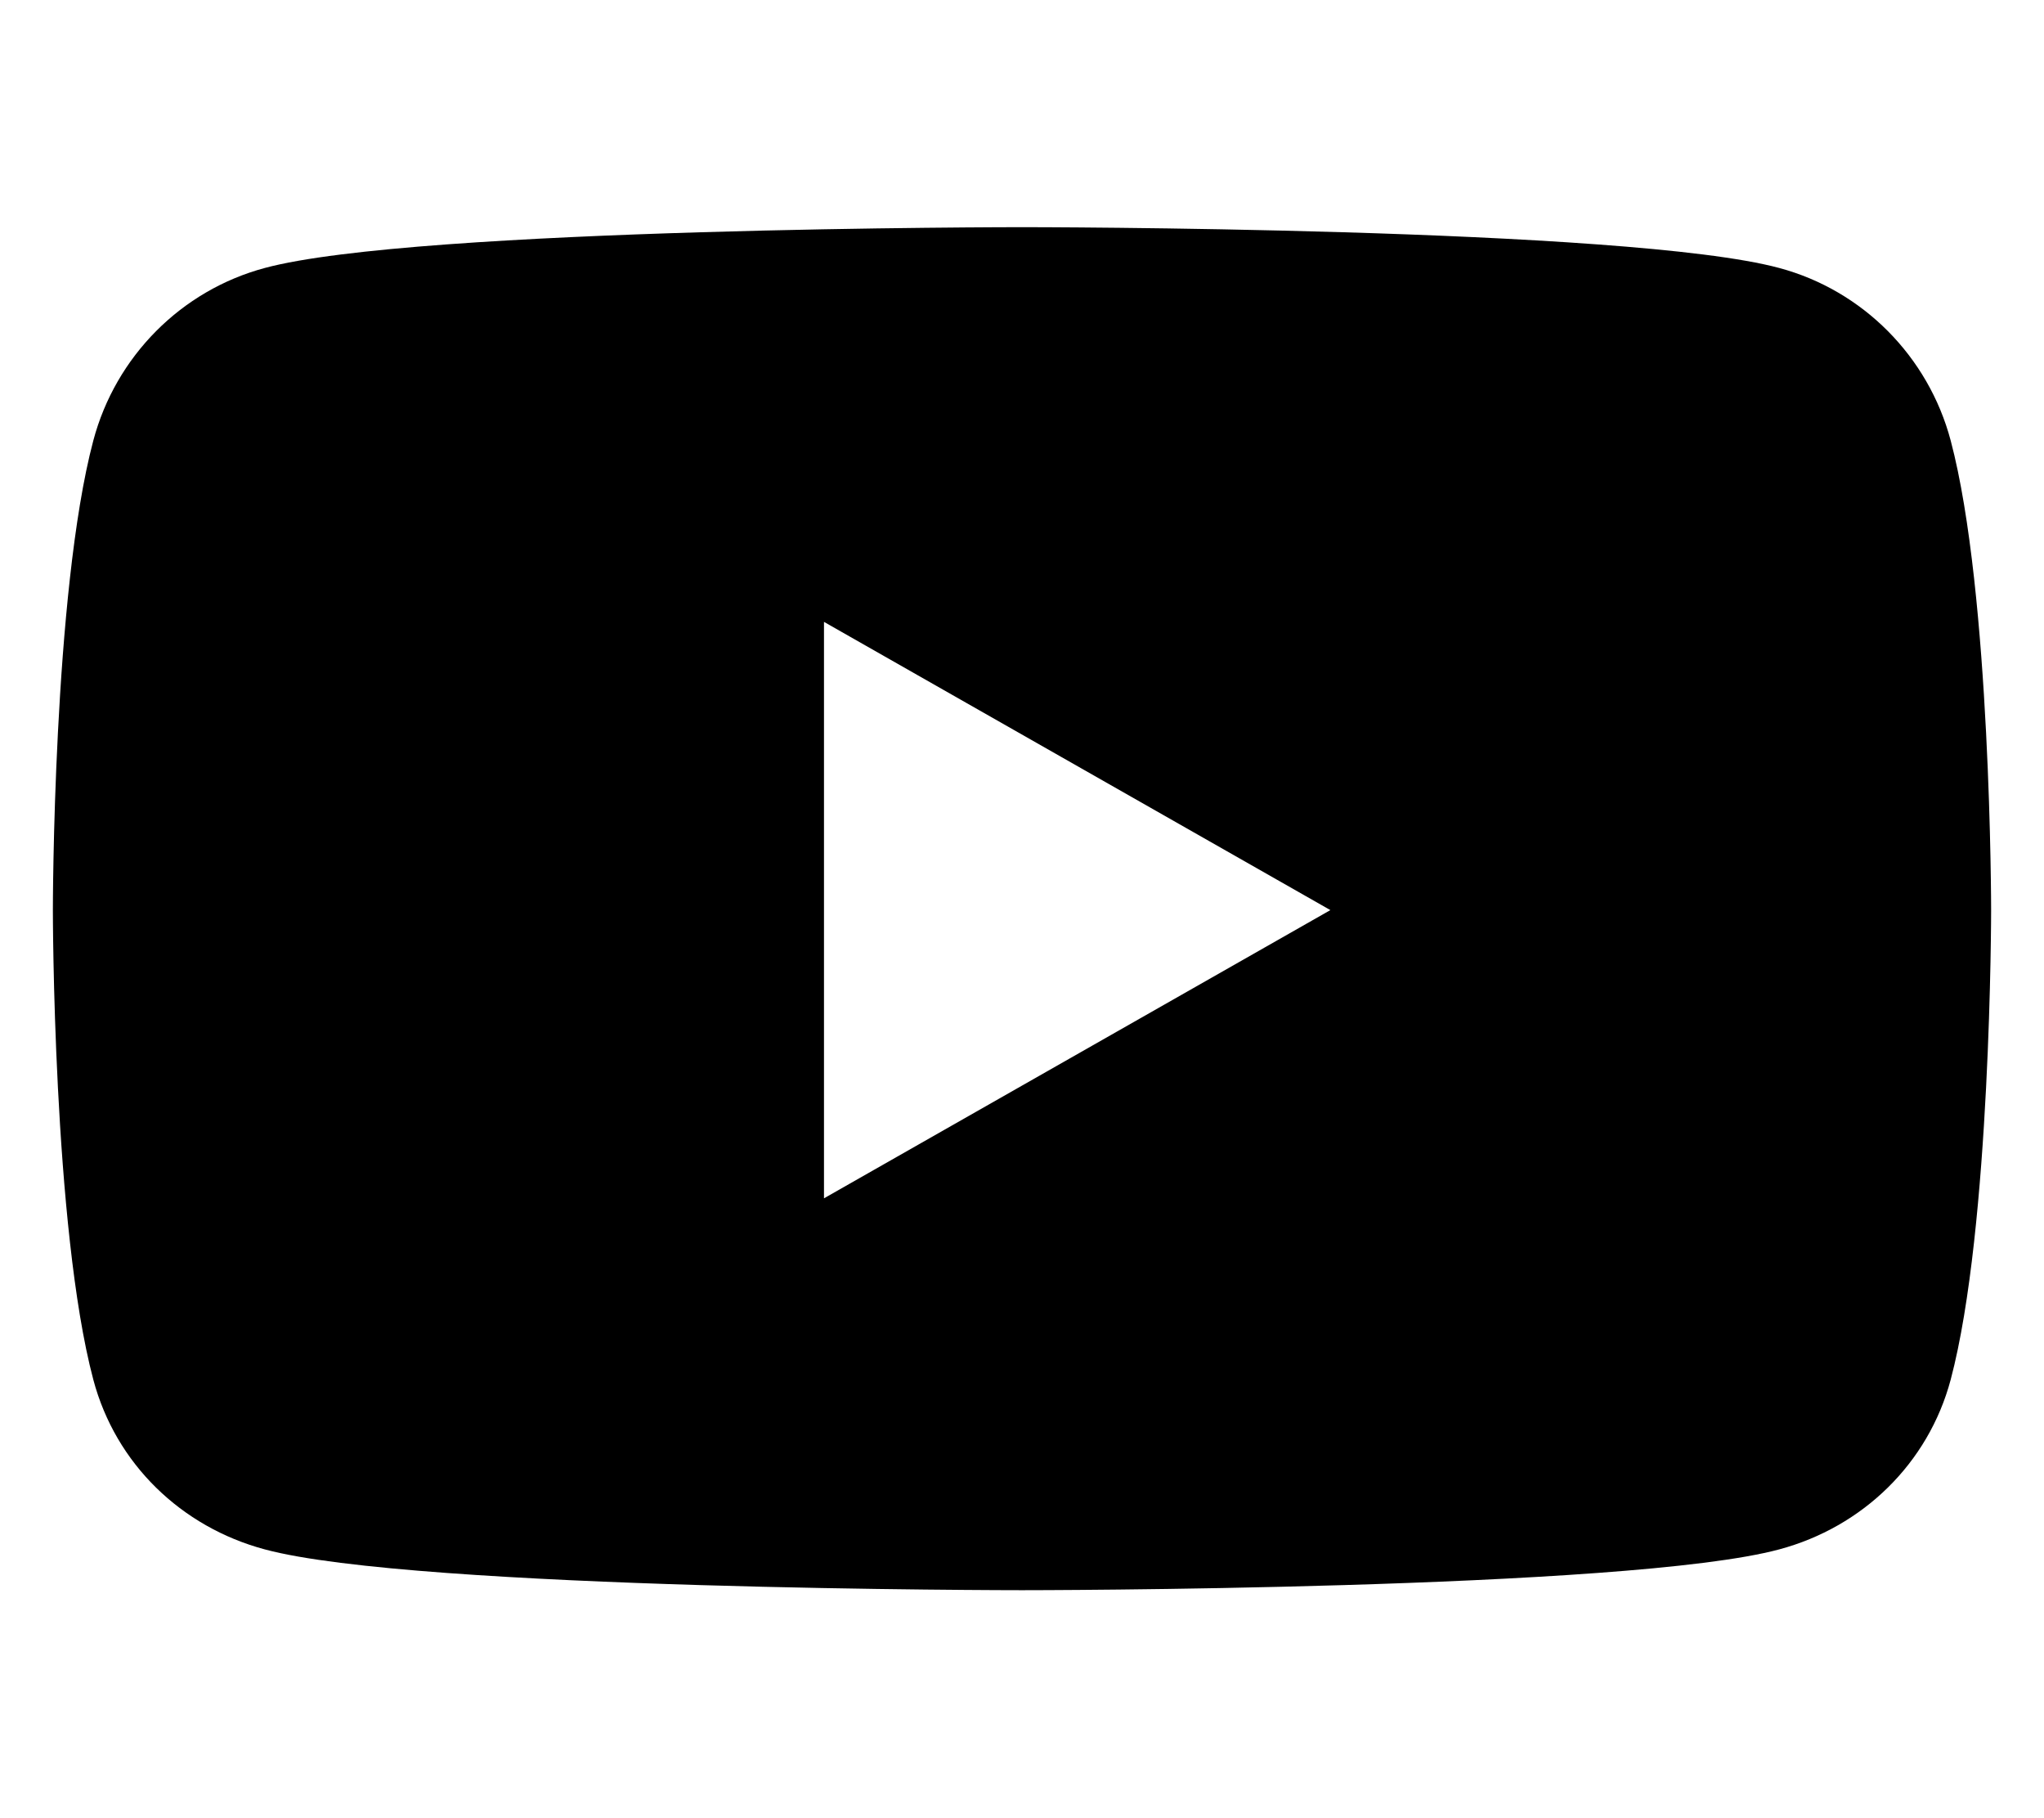
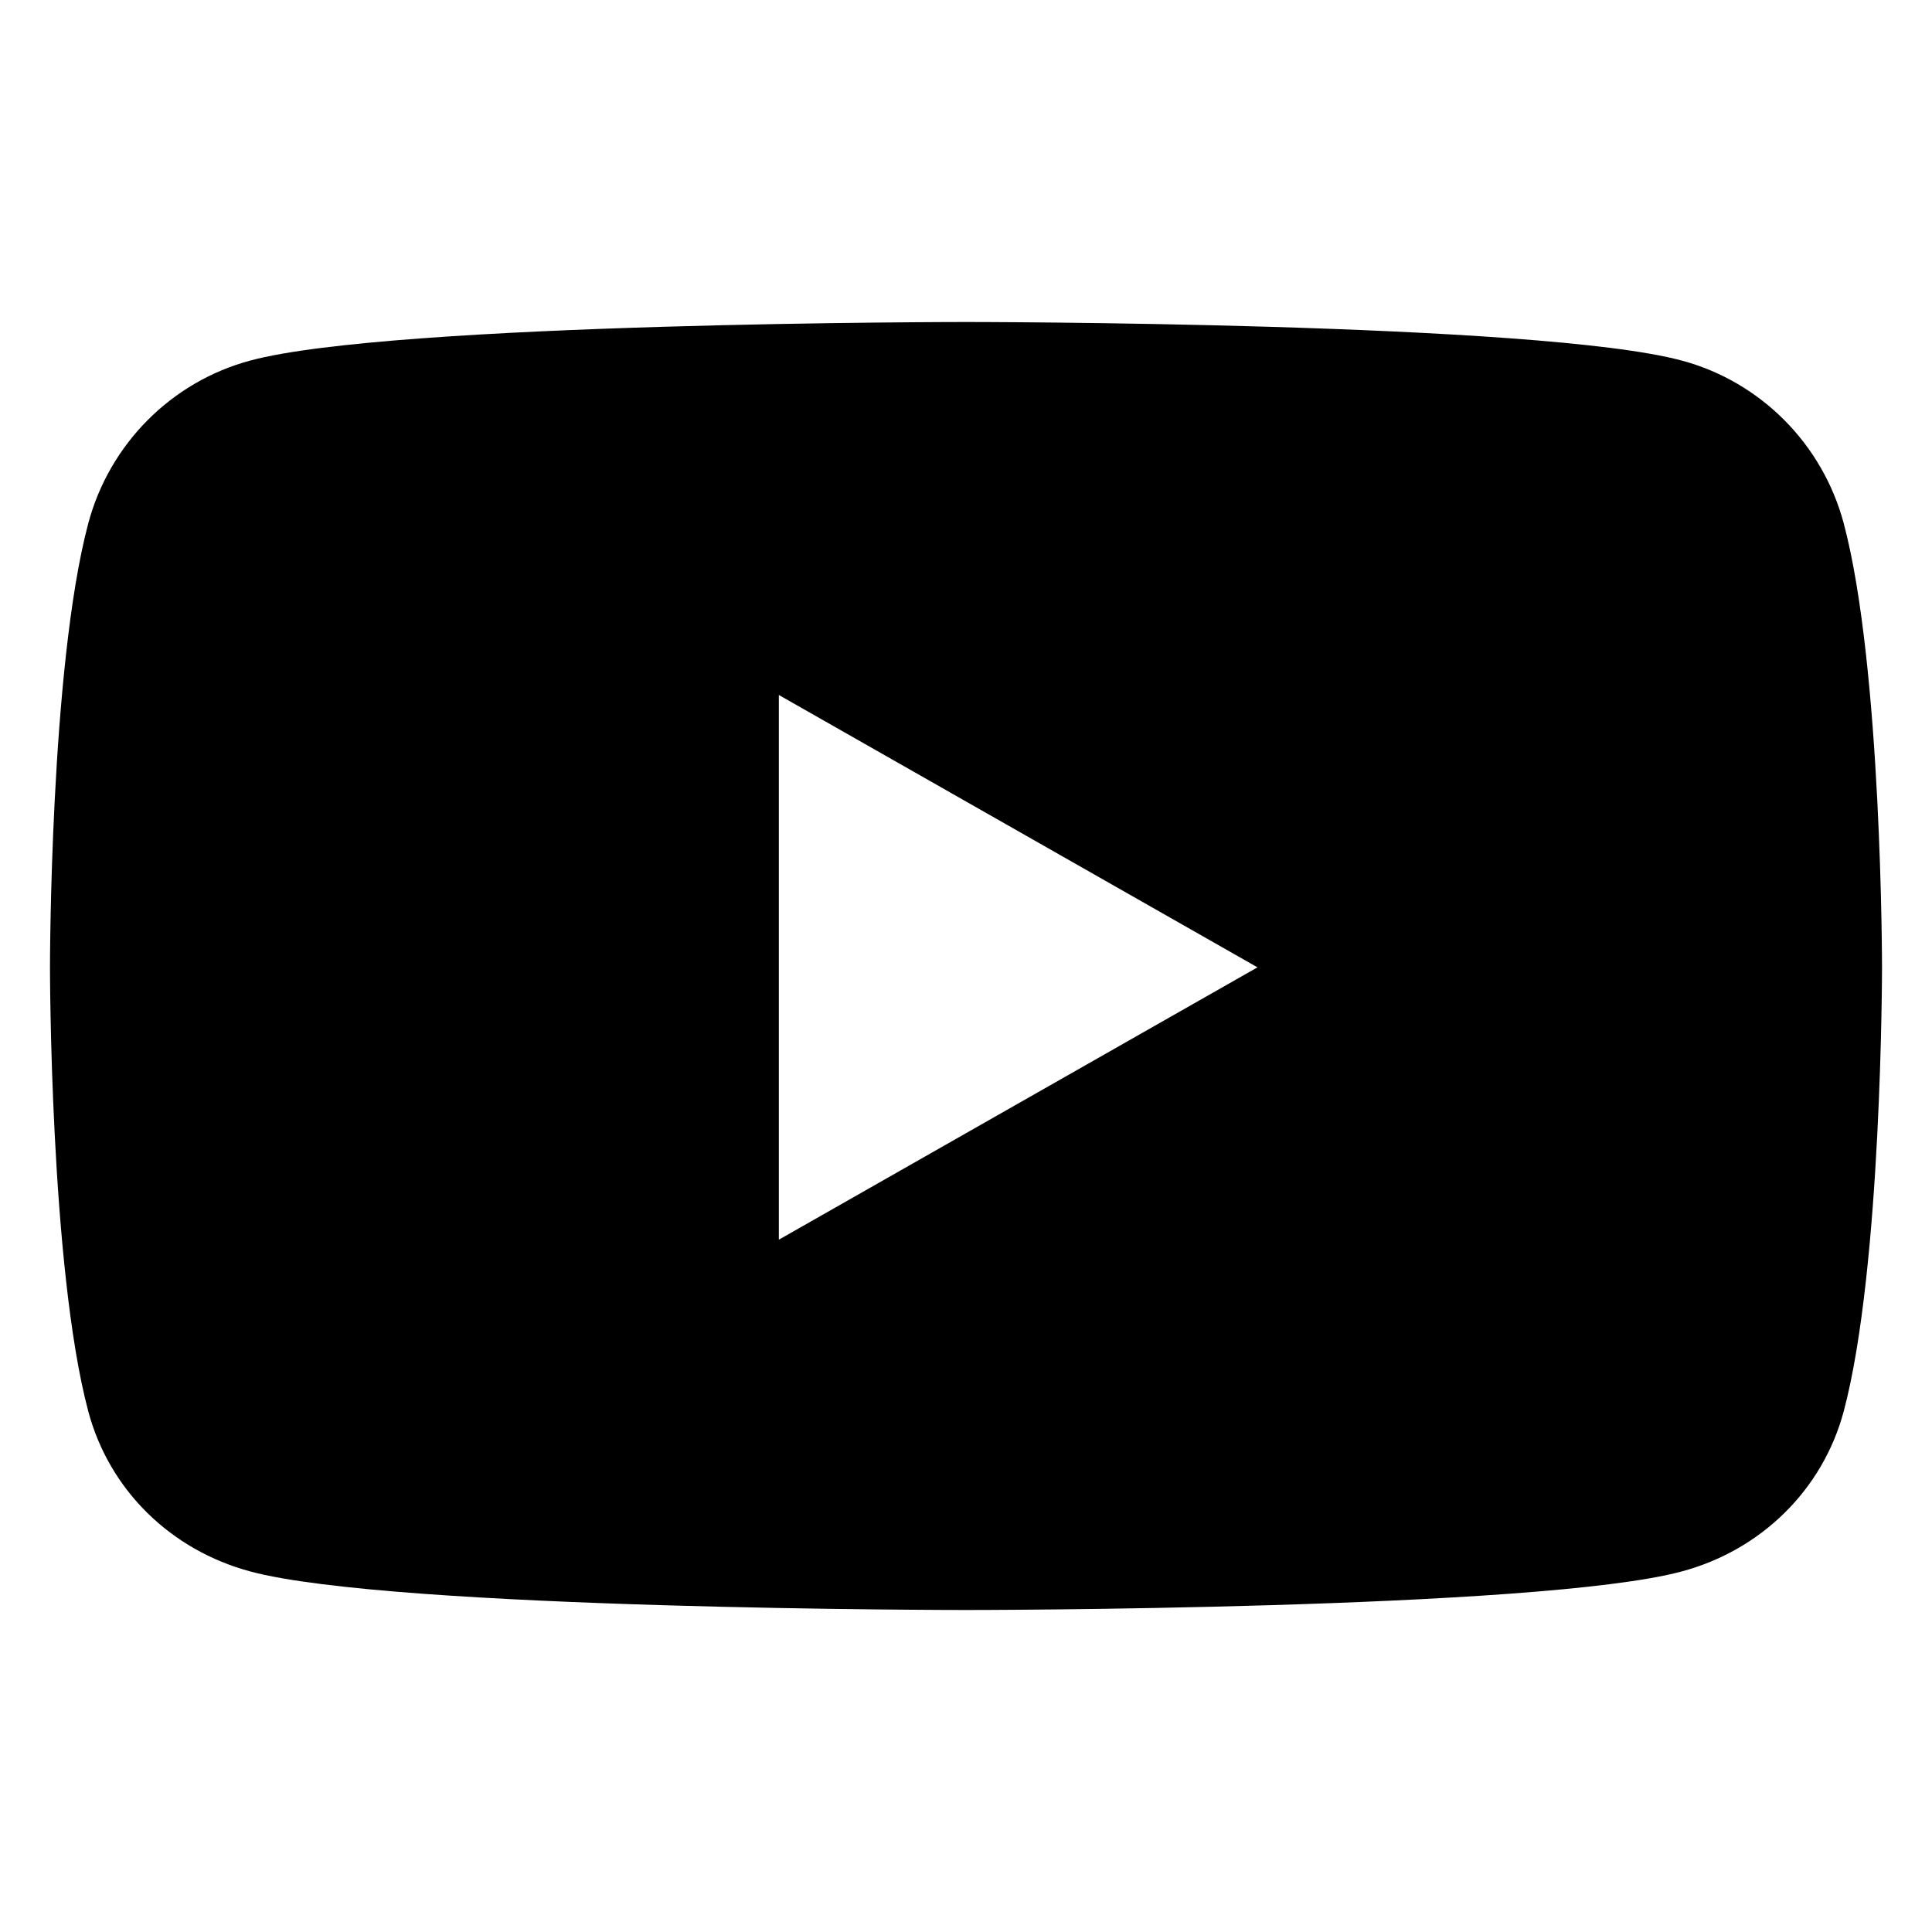
- <svg xmlns="http://www.w3.org/2000/svg" viewBox="0 0 576 512">
+ <svg xmlns="http://www.w3.org/2000/svg" height="128" width="128" viewBox="0 0 576 512">
  <path d="M549.7 124.1c-6.3-23.7-24.8-42.3-48.3-48.6C458.8 64 288 64 288 64S117.2 64 74.6 75.5c-23.5 6.3-42 24.9-48.3 48.6-11.4 42.9-11.4 132.3-11.4 132.3s0 89.4 11.4 132.3c6.3 23.7 24.8 41.5 48.3 47.8C117.2 448 288 448 288 448s170.8 0 213.4-11.5c23.5-6.3 42-24.2 48.3-47.8 11.4-42.9 11.4-132.3 11.4-132.3s0-89.4-11.4-132.3zm-317.5 213.5V175.2l142.7 81.2-142.7 81.2z" />
</svg>
